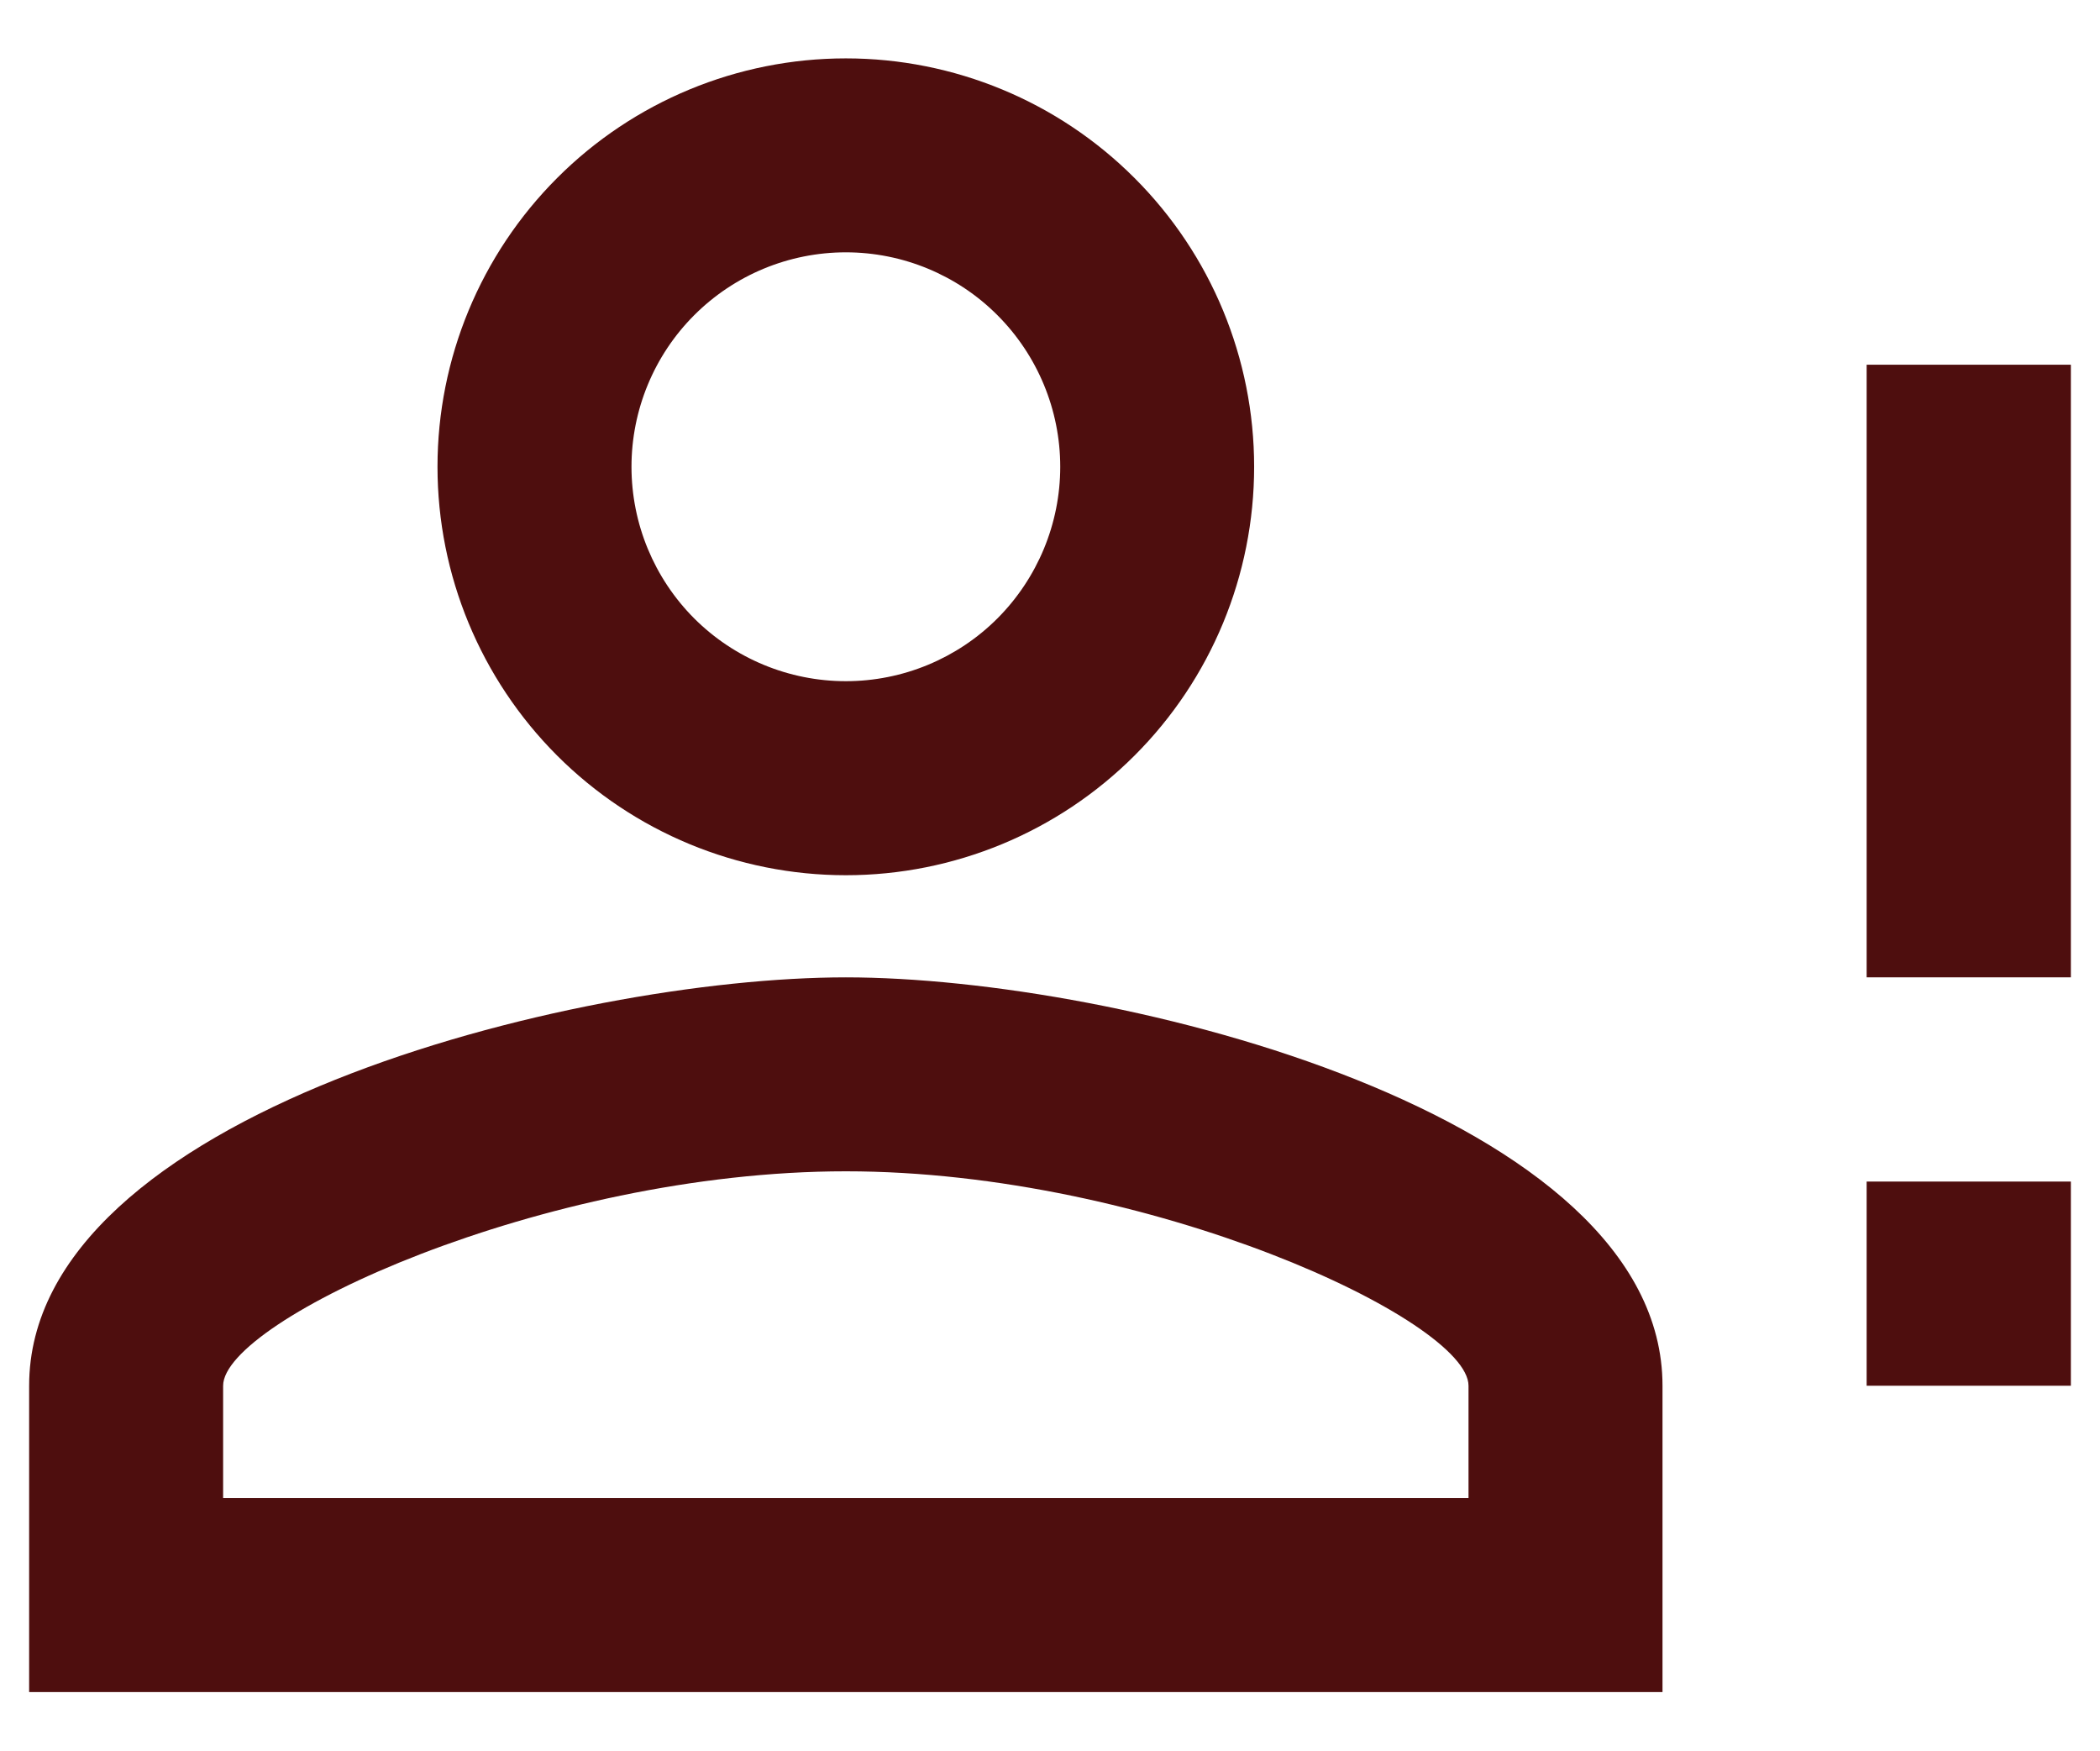
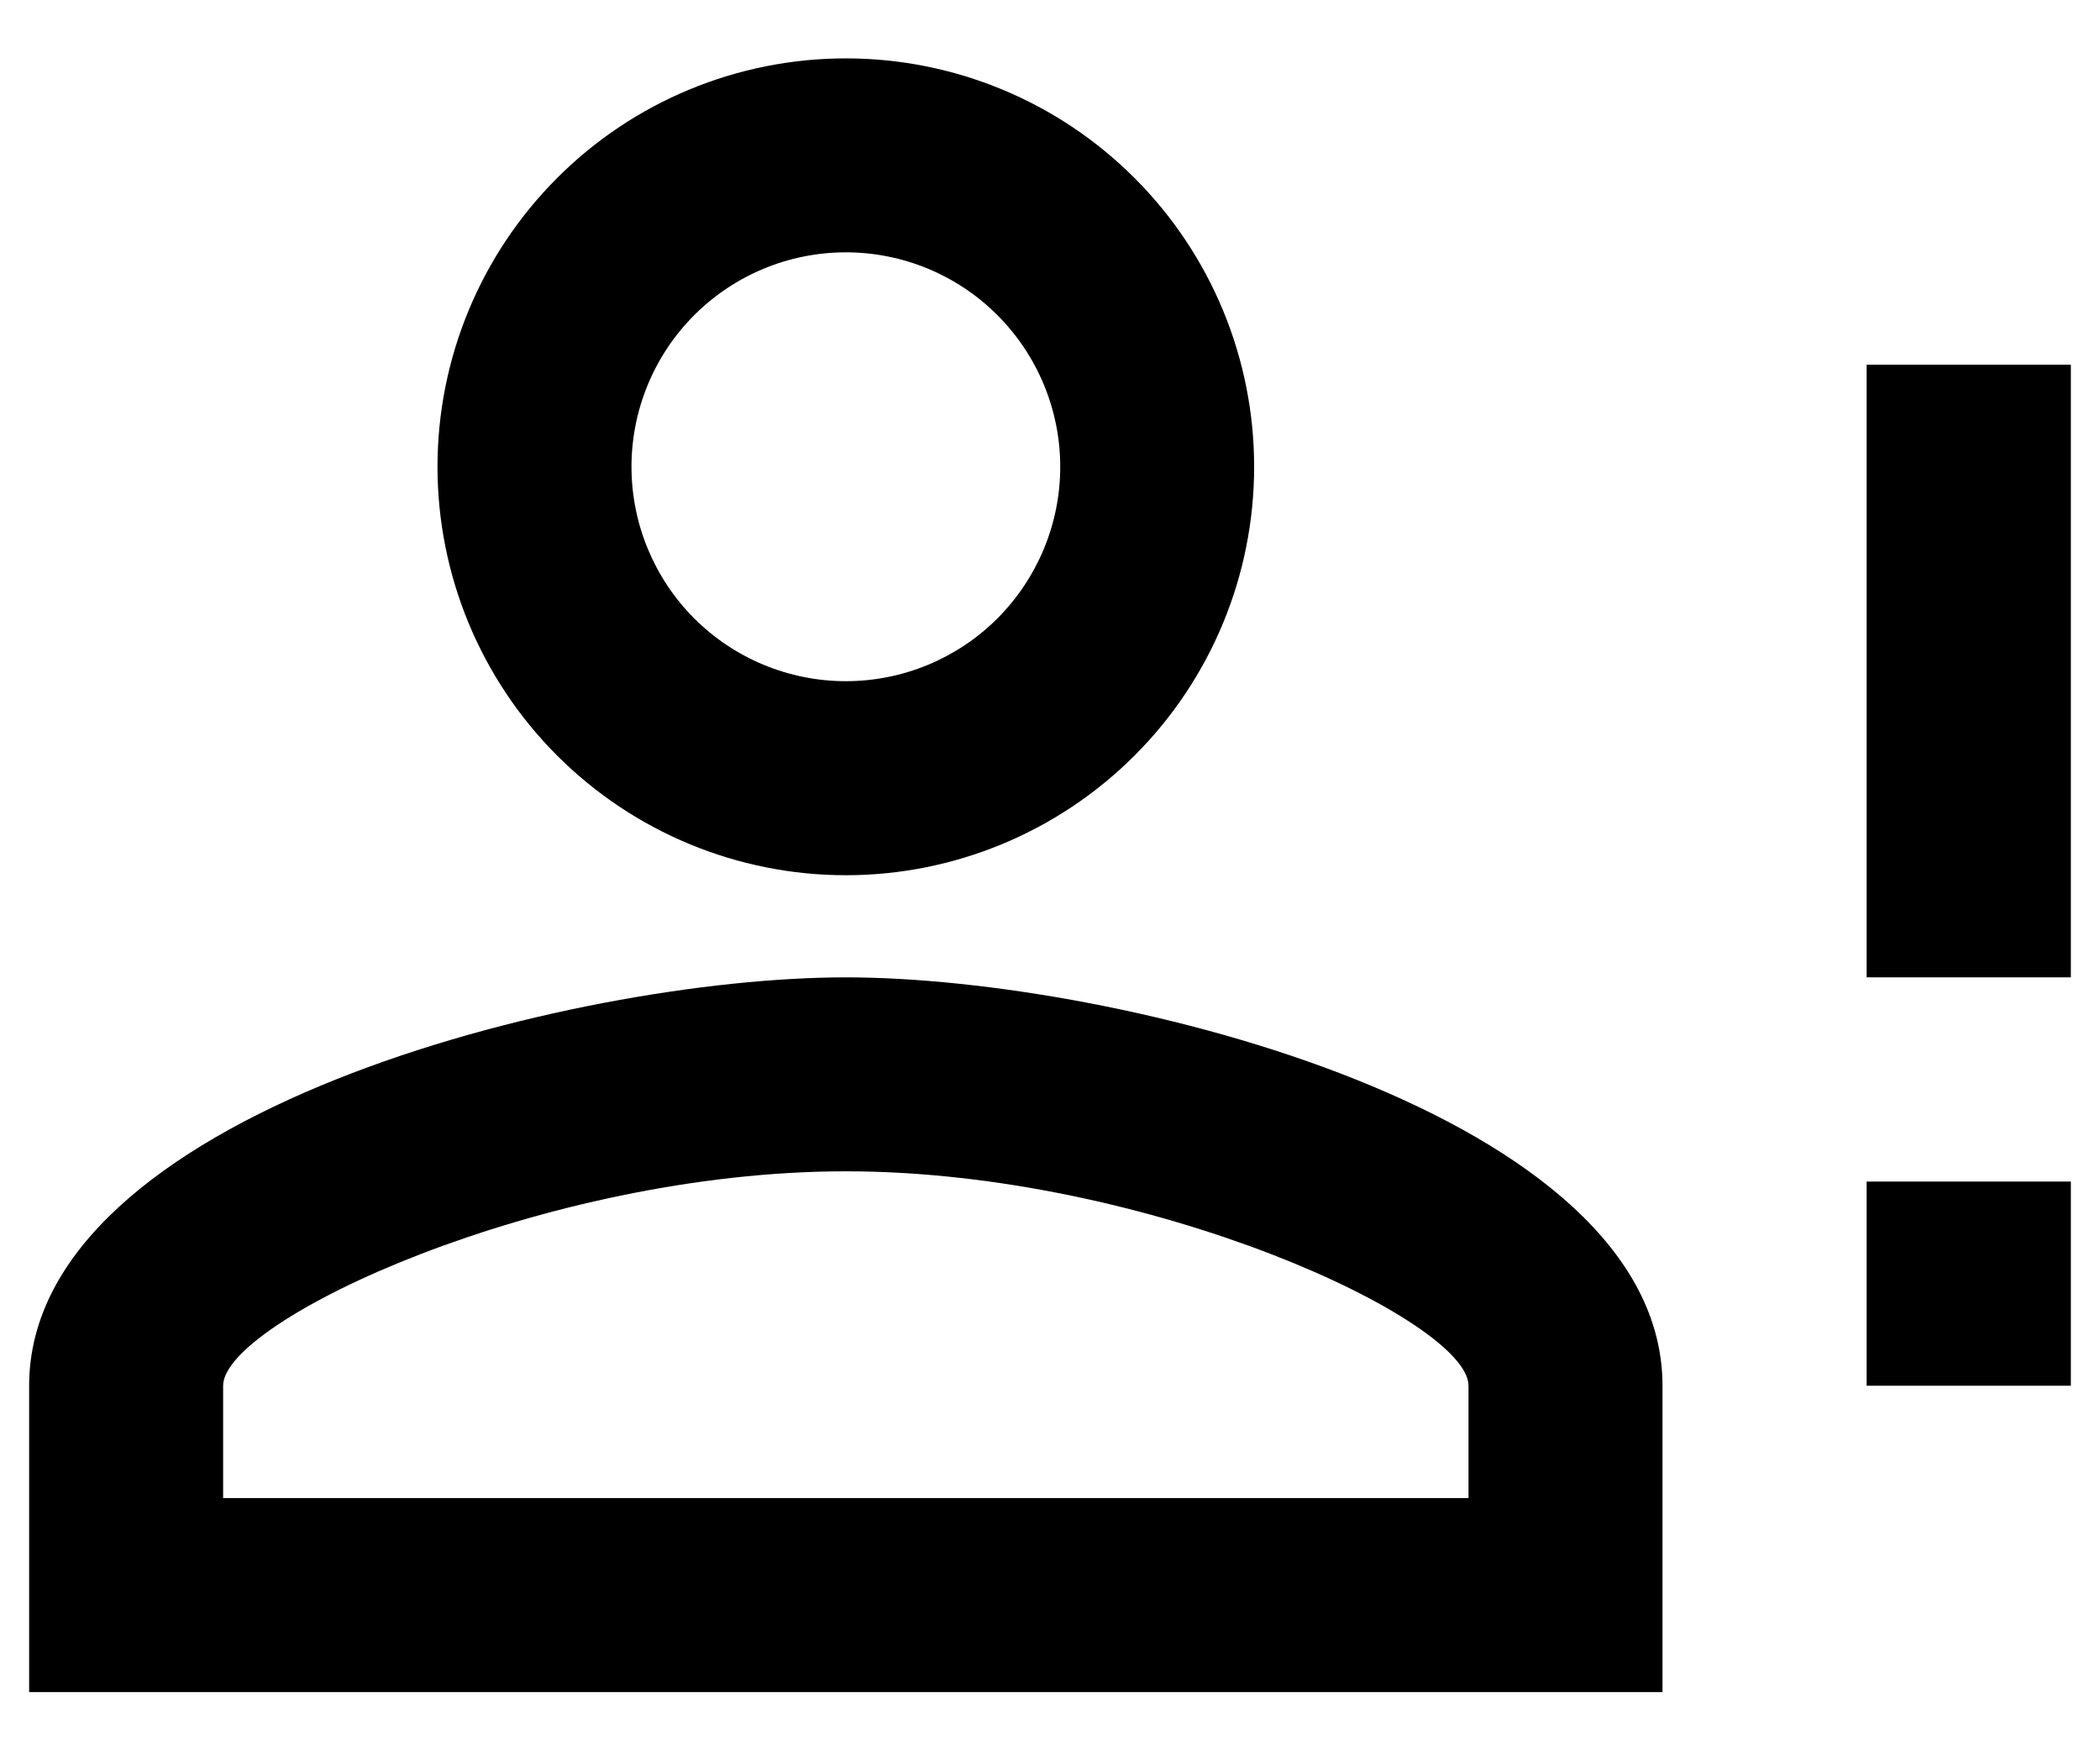
<svg xmlns="http://www.w3.org/2000/svg" width="24" height="20" viewBox="0 0 24 20" fill="none">
-   <path d="M21.333 10V4.167H23.667V11.167H21.333M21.333 15.833H23.667V13.5H21.333M9.667 11.167C12.782 11.167 19 12.73 19 15.833V19.333H0.333V15.833C0.333 12.73 6.552 11.167 9.667 11.167ZM9.667 0.667C10.904 0.667 12.091 1.158 12.966 2.034C13.842 2.909 14.333 4.096 14.333 5.333C14.333 6.571 13.842 7.758 12.966 8.633C12.091 9.508 10.904 10 9.667 10C8.429 10 7.242 9.508 6.367 8.633C5.492 7.758 5 6.571 5 5.333C5 4.096 5.492 2.909 6.367 2.034C7.242 1.158 8.429 0.667 9.667 0.667ZM9.667 13.383C6.202 13.383 2.55 15.087 2.55 15.833V17.117H16.783V15.833C16.783 15.087 13.132 13.383 9.667 13.383ZM9.667 2.883C9.017 2.883 8.394 3.141 7.934 3.601C7.475 4.06 7.217 4.684 7.217 5.333C7.217 5.983 7.475 6.606 7.934 7.066C8.394 7.525 9.017 7.783 9.667 7.783C10.316 7.783 10.94 7.525 11.399 7.066C11.858 6.606 12.117 5.983 12.117 5.333C12.117 4.684 11.858 4.06 11.399 3.601C10.94 3.141 10.316 2.883 9.667 2.883Z" fill="rgb(78, 14, 14)" />
+   <path d="M21.333 10V4.167H23.667V11.167H21.333M21.333 15.833H23.667V13.5H21.333M9.667 11.167C12.782 11.167 19 12.73 19 15.833V19.333H0.333V15.833C0.333 12.73 6.552 11.167 9.667 11.167ZM9.667 0.667C10.904 0.667 12.091 1.158 12.966 2.034C13.842 2.909 14.333 4.096 14.333 5.333C14.333 6.571 13.842 7.758 12.966 8.633C12.091 9.508 10.904 10 9.667 10C8.429 10 7.242 9.508 6.367 8.633C5.492 7.758 5 6.571 5 5.333C5 4.096 5.492 2.909 6.367 2.034C7.242 1.158 8.429 0.667 9.667 0.667ZM9.667 13.383C6.202 13.383 2.55 15.087 2.55 15.833V17.117H16.783V15.833C16.783 15.087 13.132 13.383 9.667 13.383ZM9.667 2.883C9.017 2.883 8.394 3.141 7.934 3.601C7.475 4.06 7.217 4.684 7.217 5.333C7.217 5.983 7.475 6.606 7.934 7.066C8.394 7.525 9.017 7.783 9.667 7.783C10.316 7.783 10.94 7.525 11.399 7.066C11.858 6.606 12.117 5.983 12.117 5.333C12.117 4.684 11.858 4.06 11.399 3.601C10.94 3.141 10.316 2.883 9.667 2.883Z" fill="black" strokeWidth="2" />
</svg>
